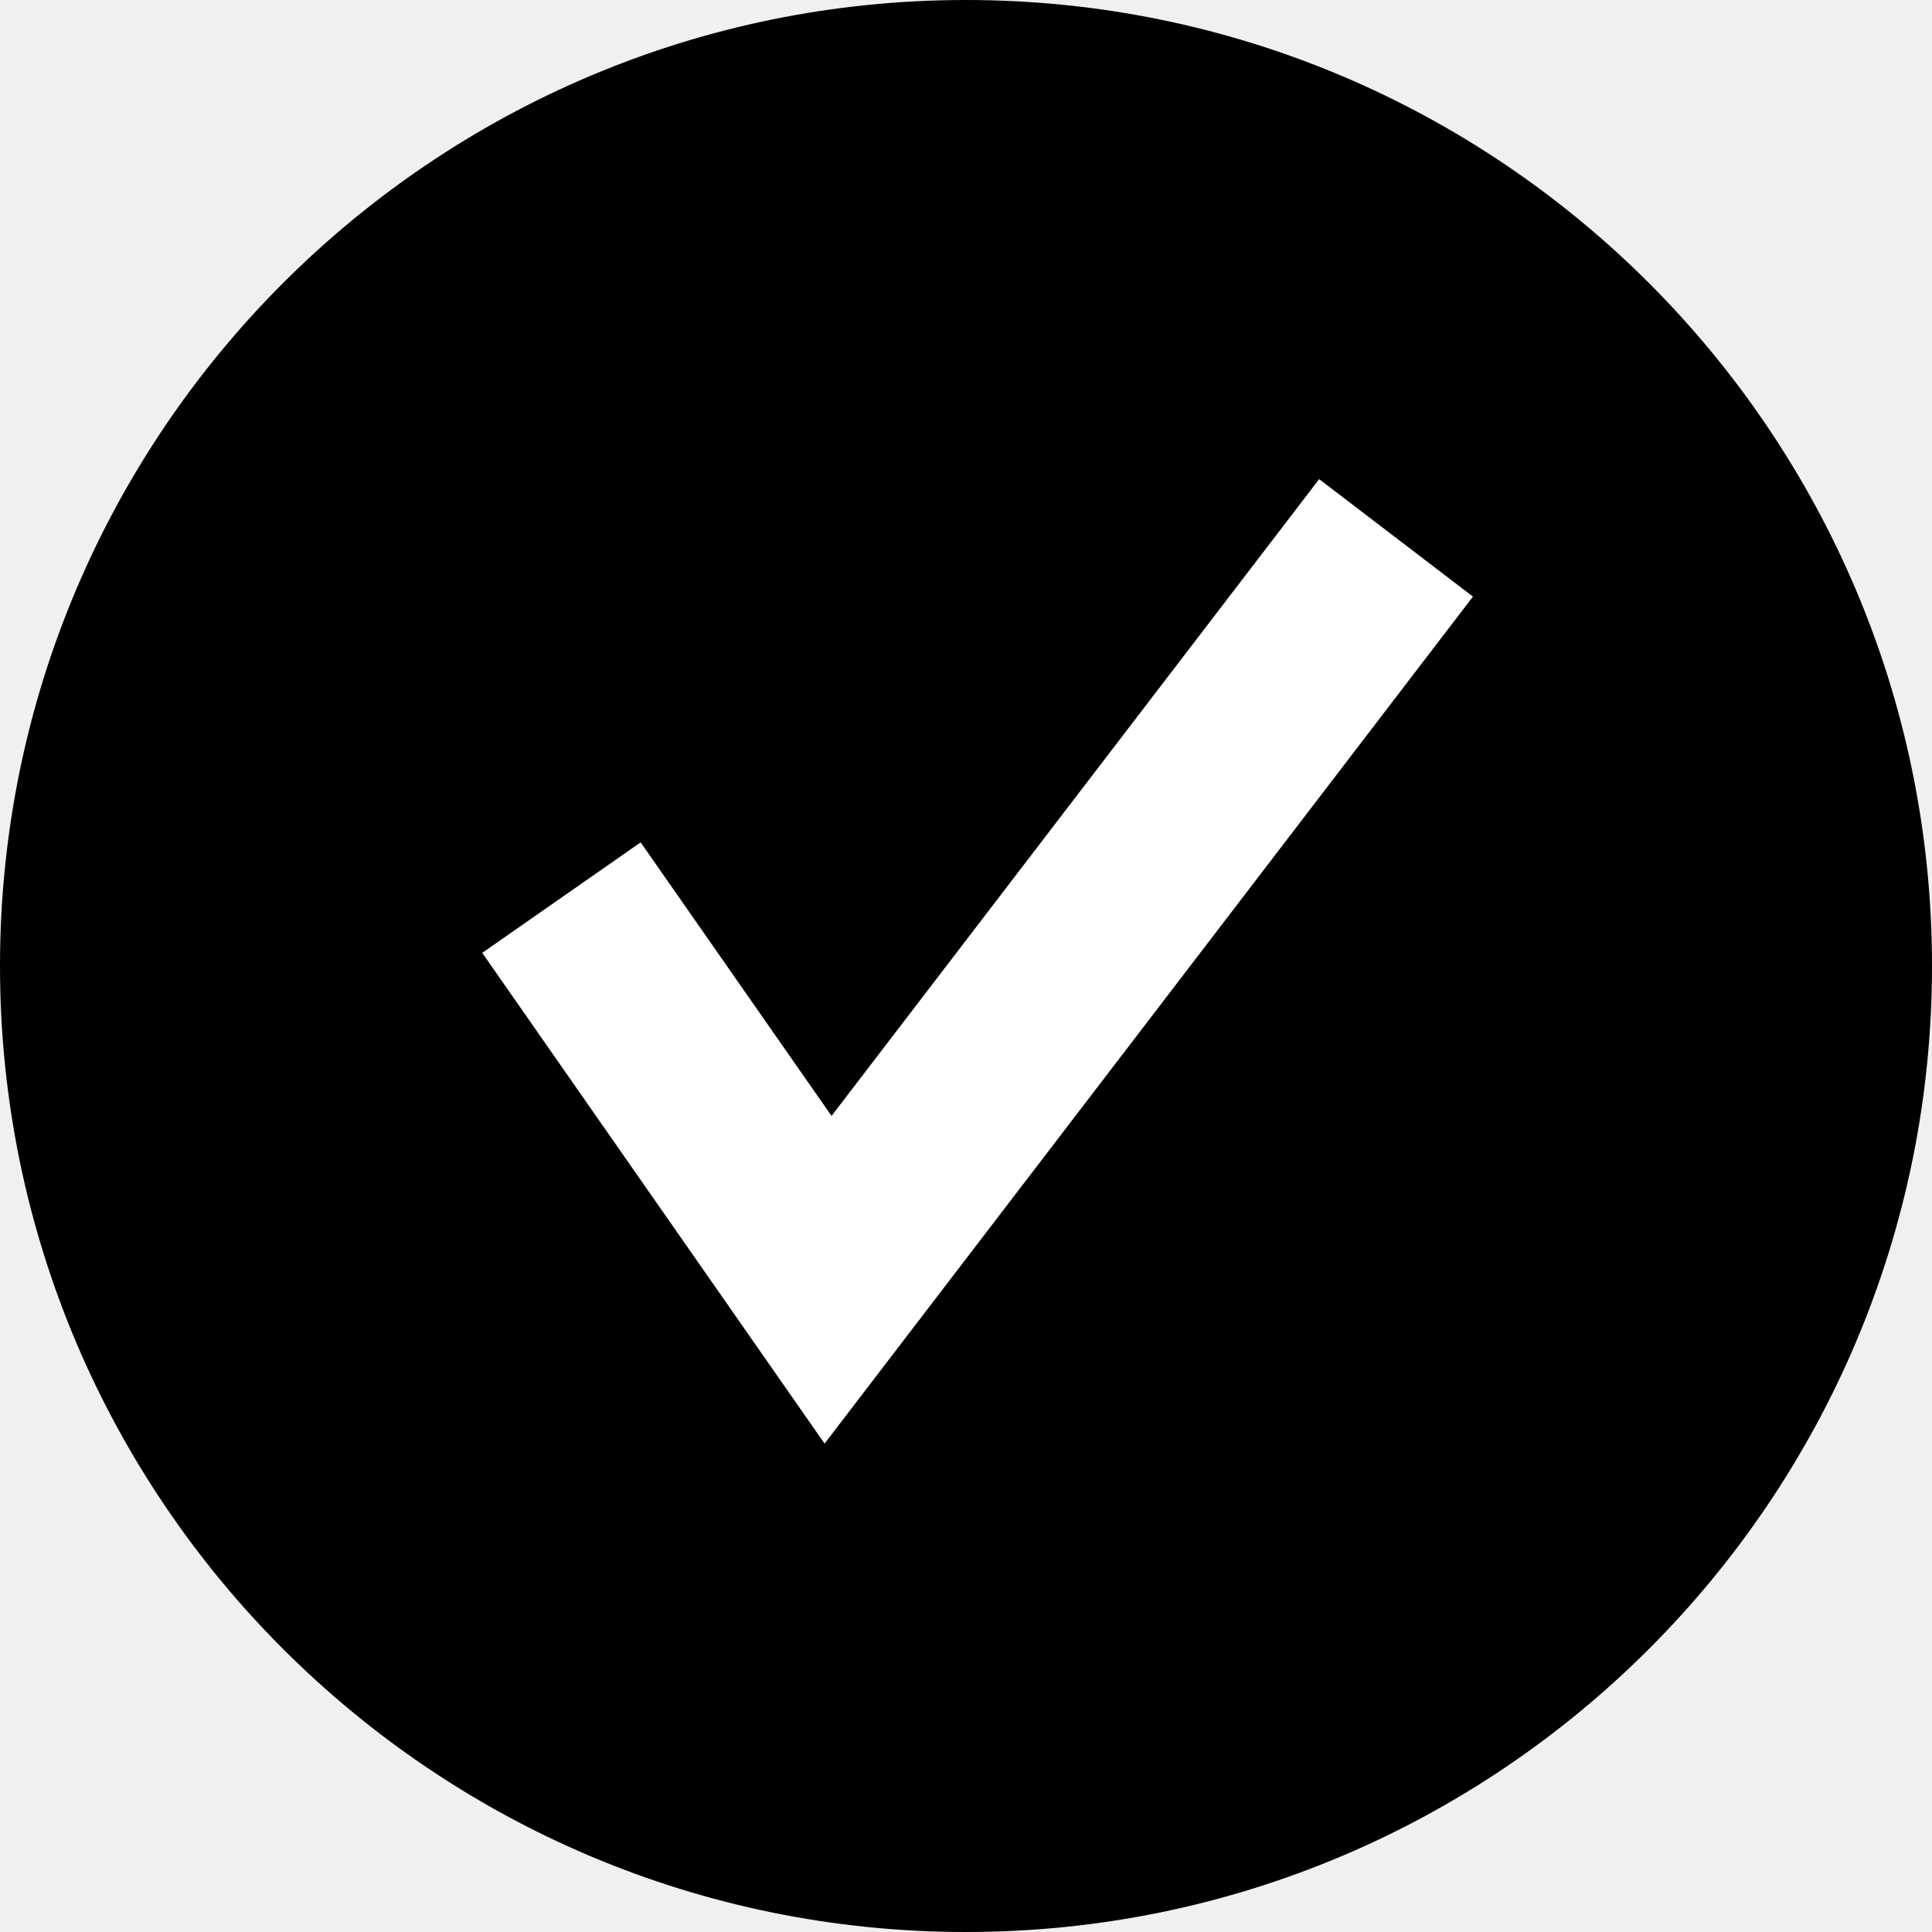
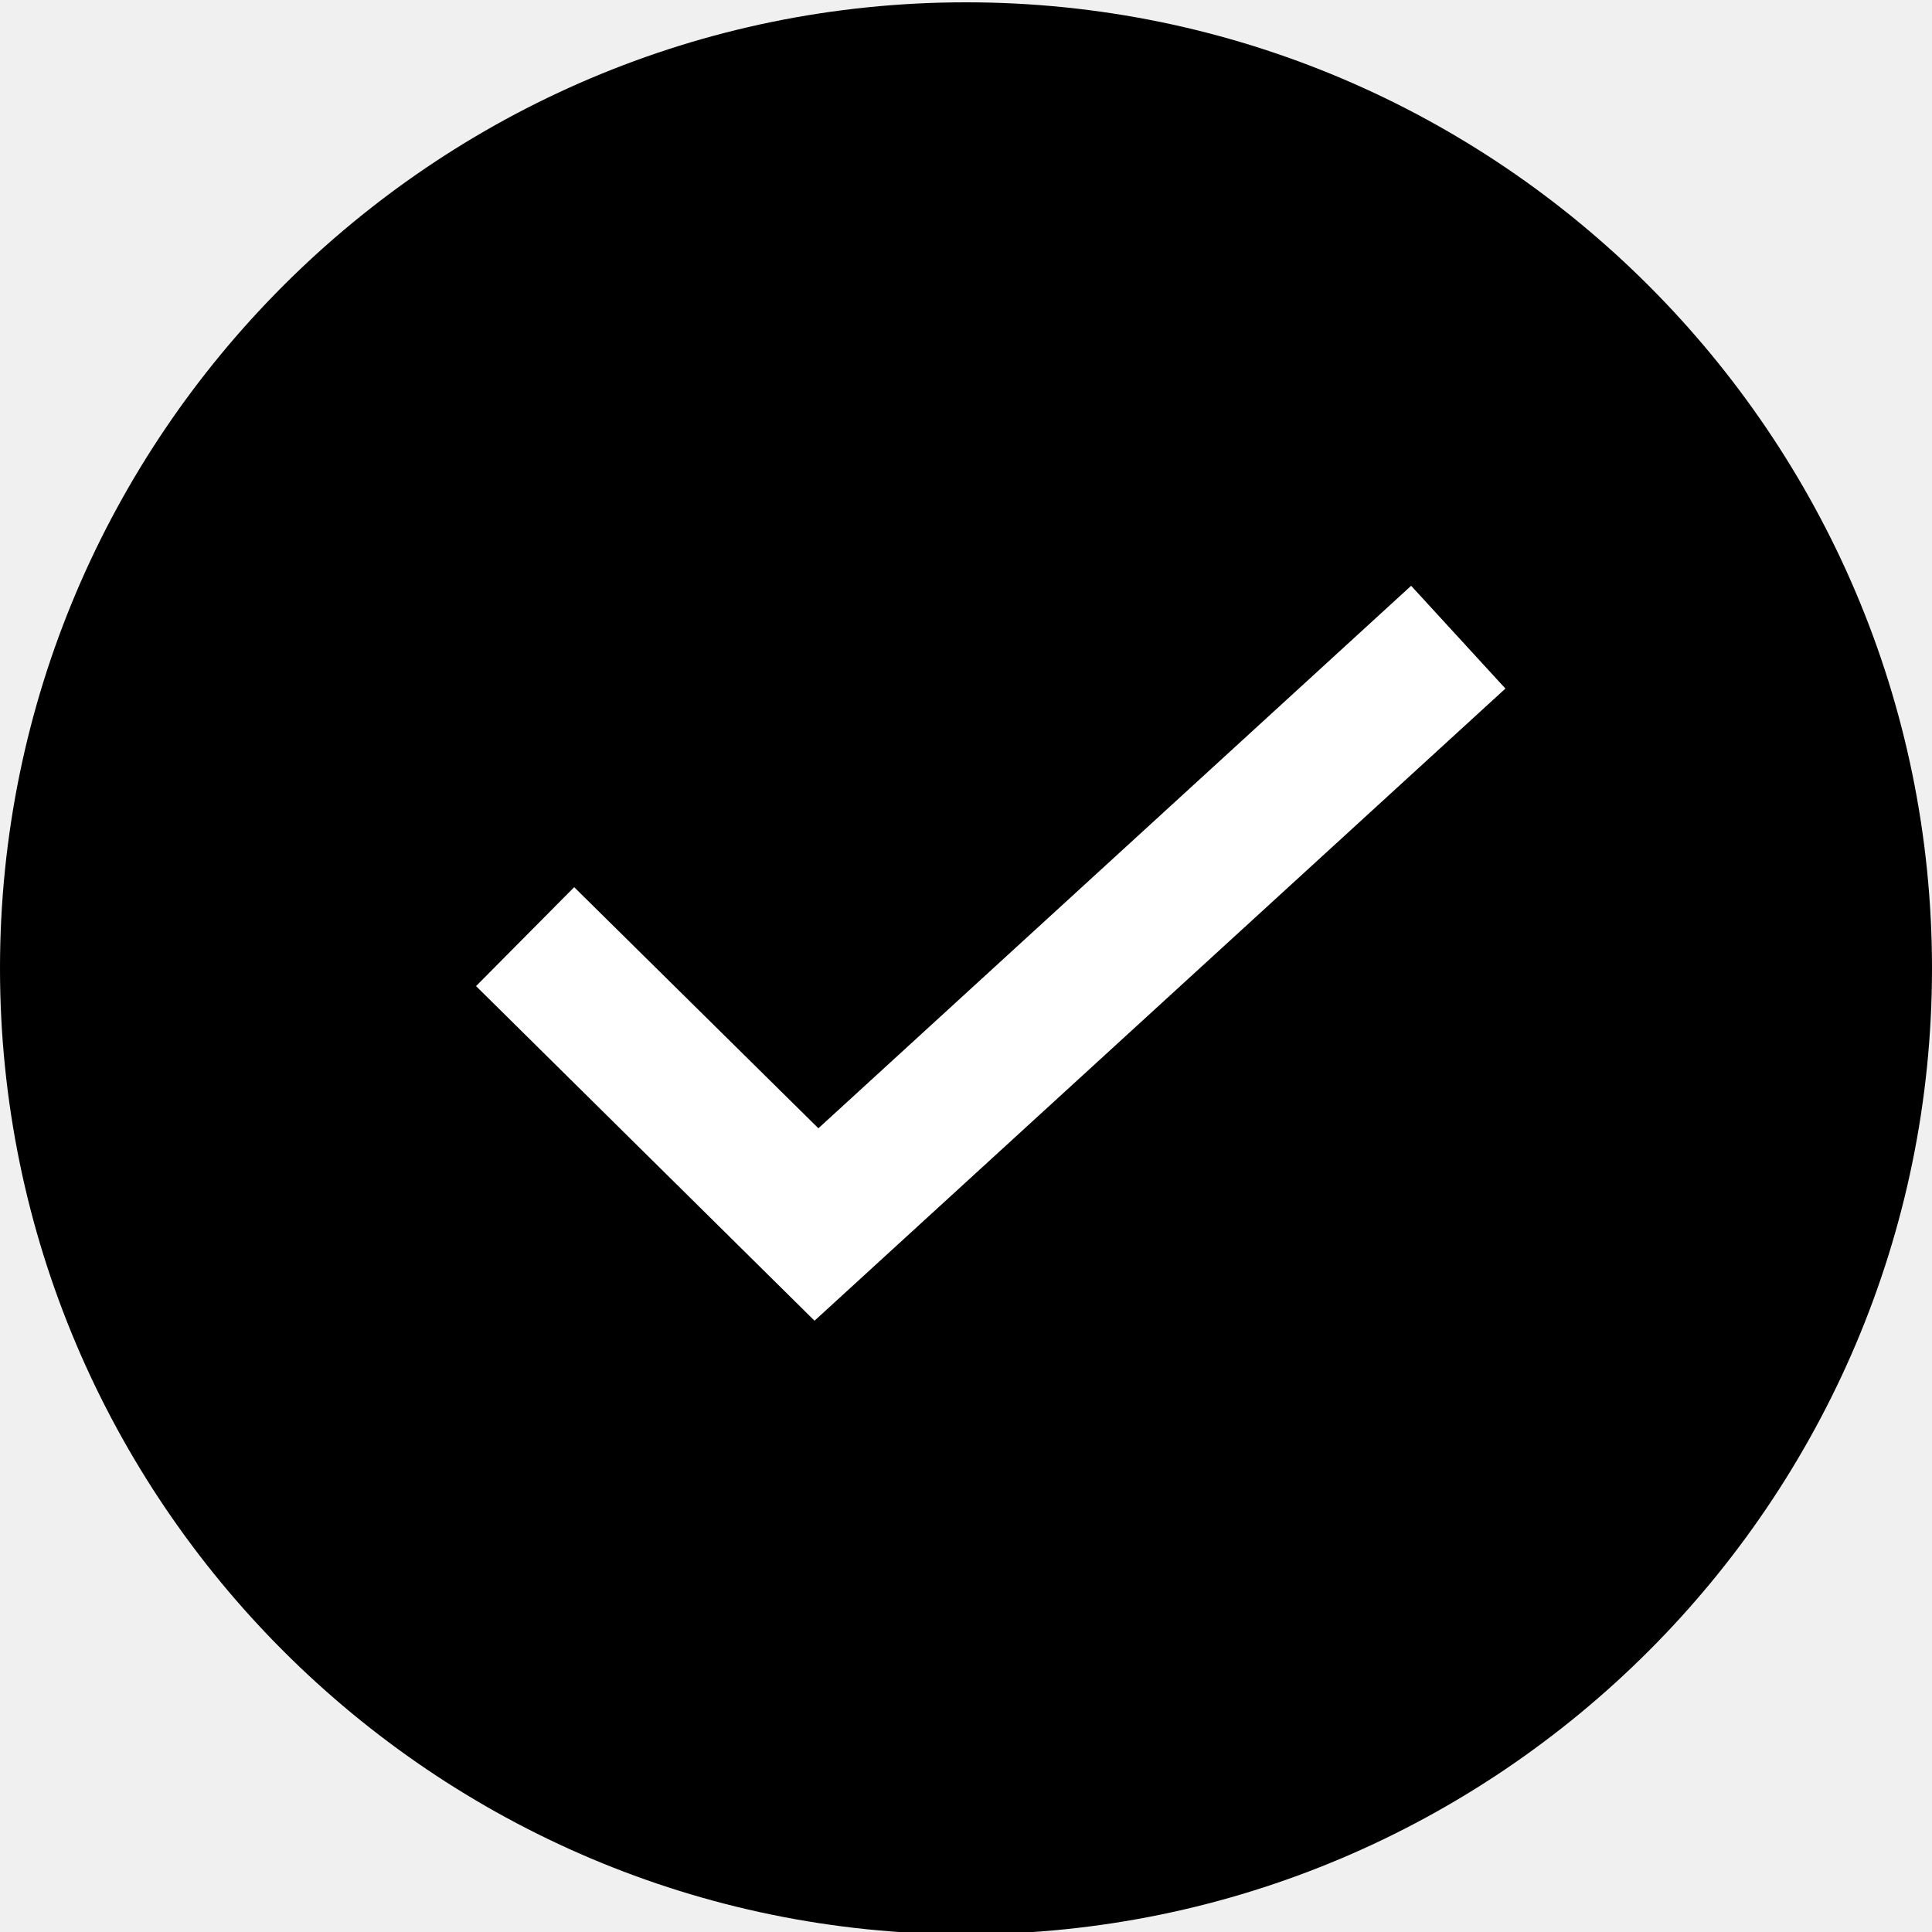
<svg xmlns="http://www.w3.org/2000/svg" class="dibsvg-svg dibsvg-checkmark-circle" viewBox="0 0 250 250">
-   <circle cx="125" cy="125" r="97.5" fill="#ffffff" class="dibsvg-checkmark-circle-background" />
-   <path d="M250,125c0,69-56,125-125,125S0,194,0,125S56,0,125,0S250,56,250,125z M170.7,62l-63.1,82.4L82.9,109l-20.5,14.3l44.3,63.5l83.9-109.6L170.7,62z" class="dibsvg-checkmark-circle-foreground" />
+   <circle cx="125" cy="126" r="91" fill="#ffffff" class="dibsvg-checkmark-circle-background" />
+   <path d="M125,0.3C56.1,0.3,0,56.4,0,125.3s56.1,125,125,125s125-56.1,125-125S193.9,0.3,125,0.3z M105.4,170.9 l-43.8-43.3l12.7-12.8l31.6,31.2l76.7-70.2l12.2,13.3L105.4,170.9z" class="dibsvg-checkmark-circle-foreground" />
</svg>
